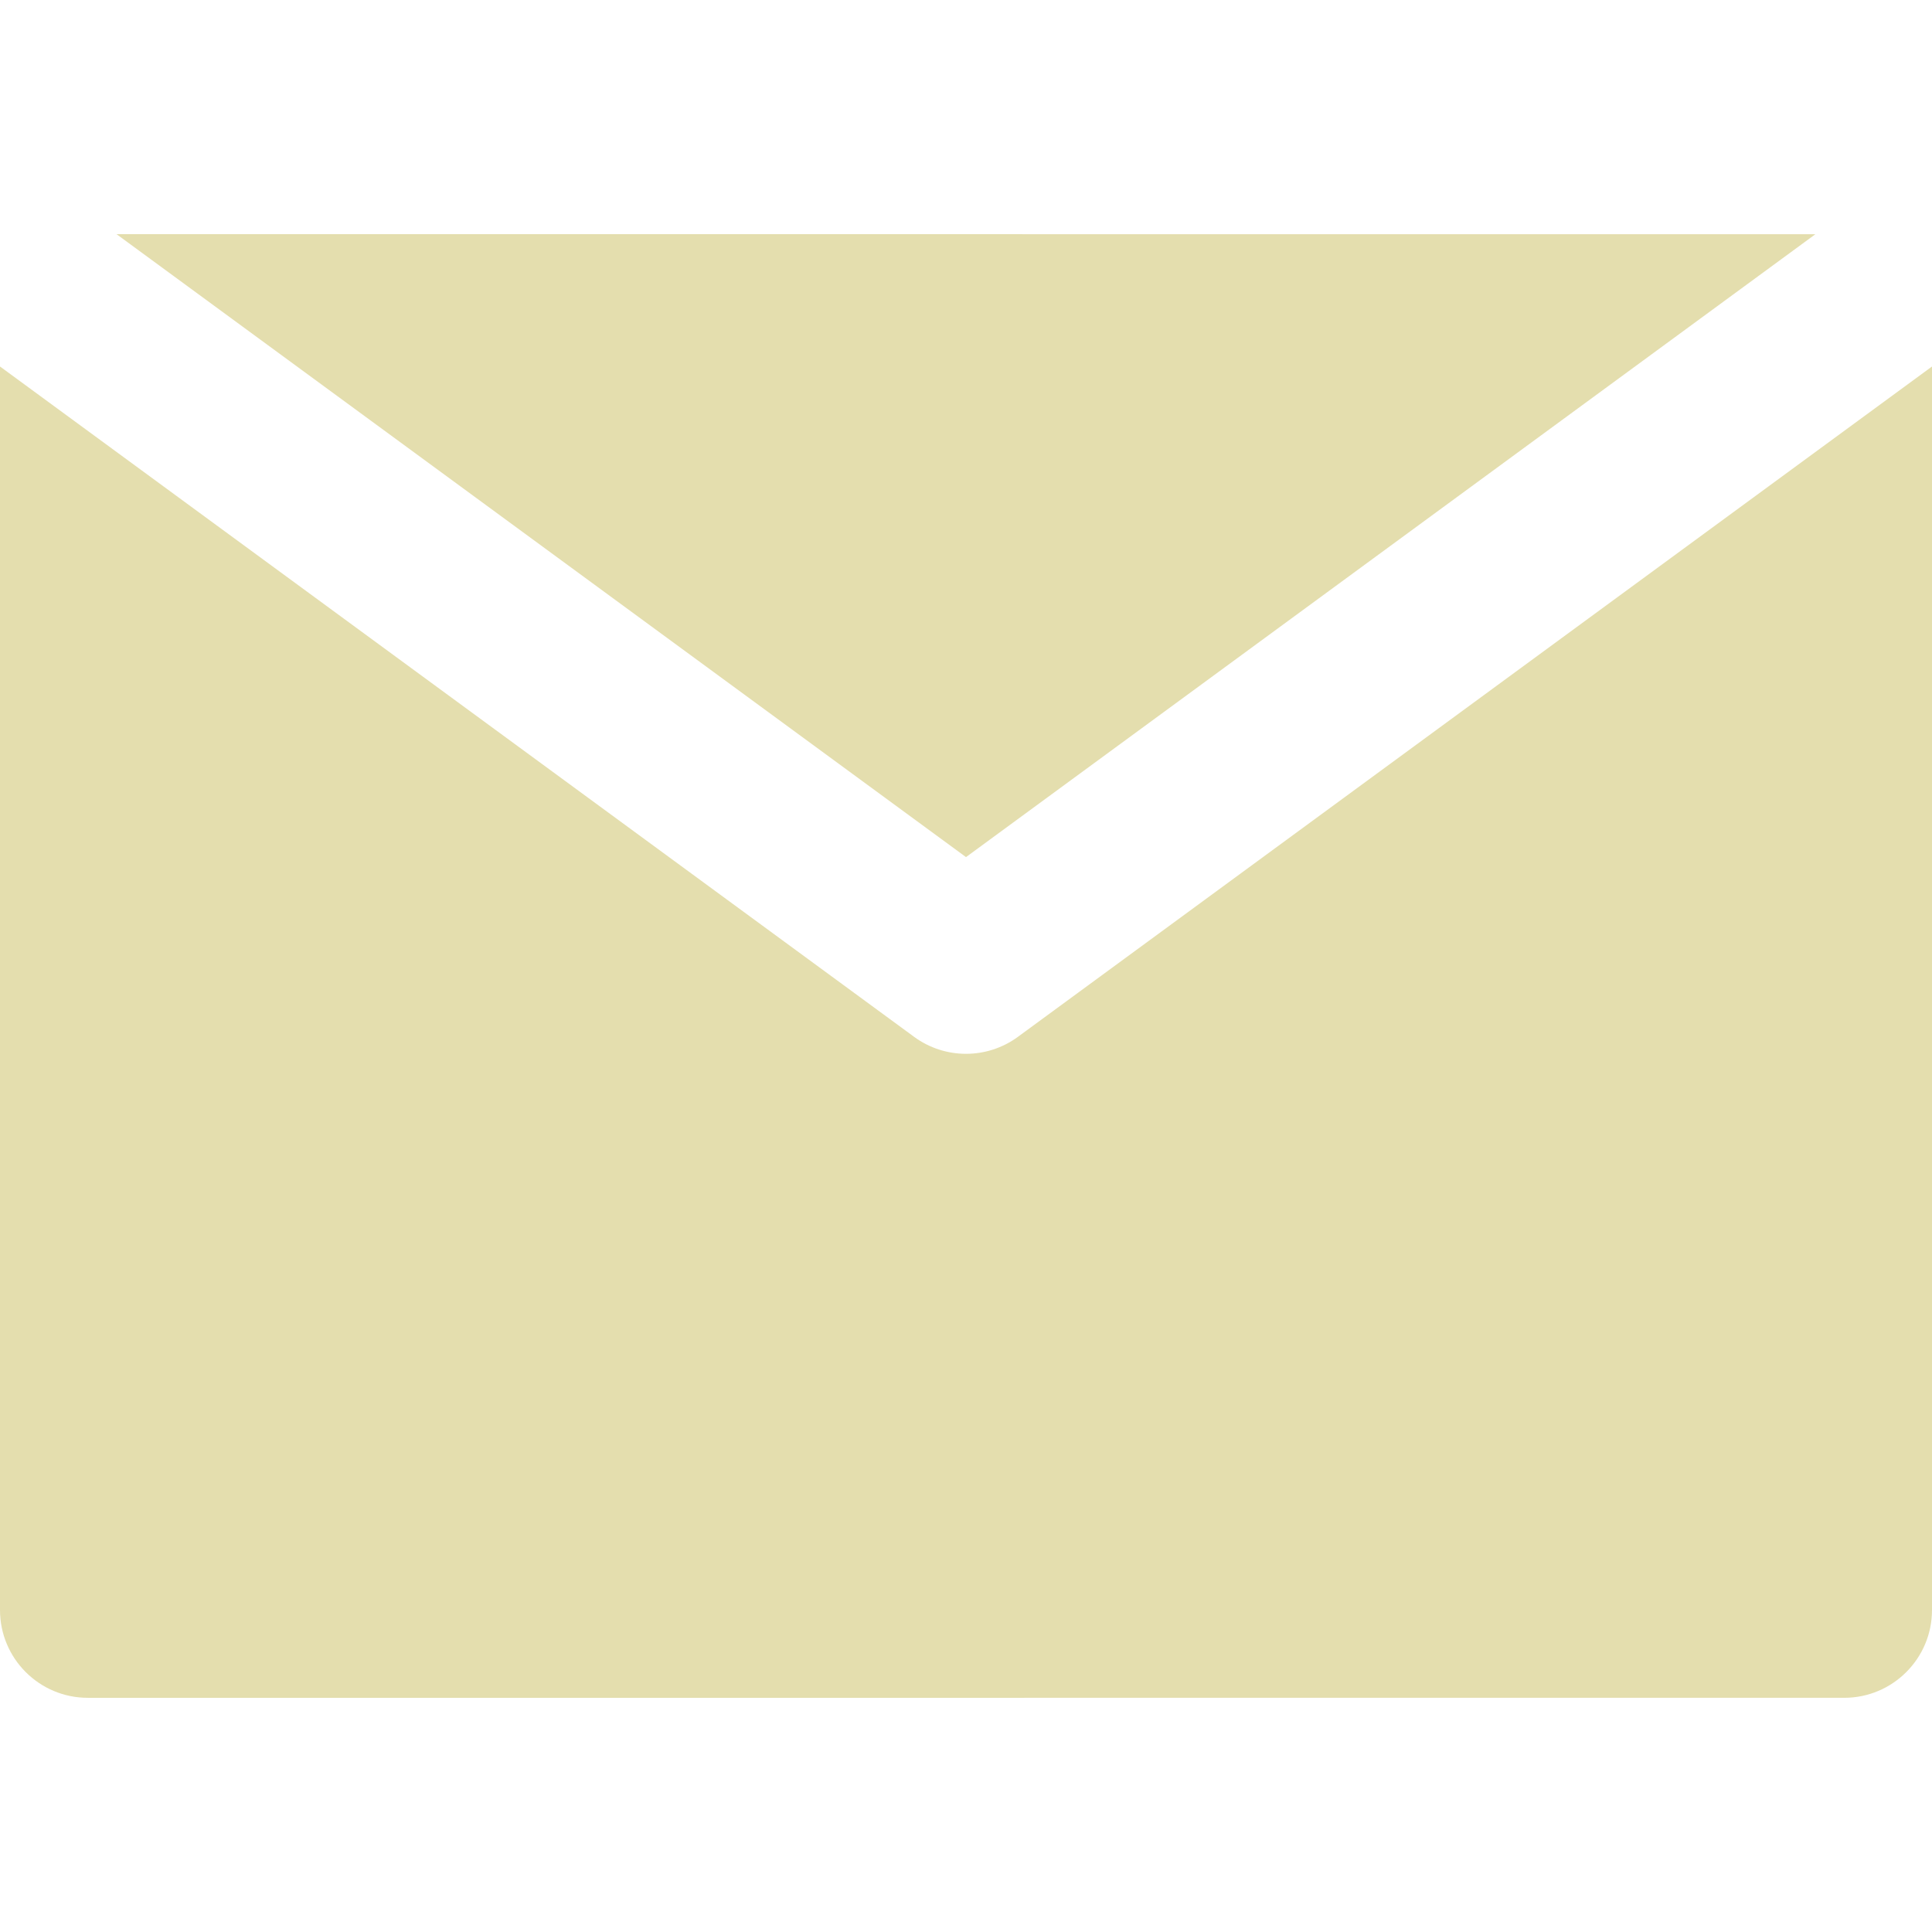
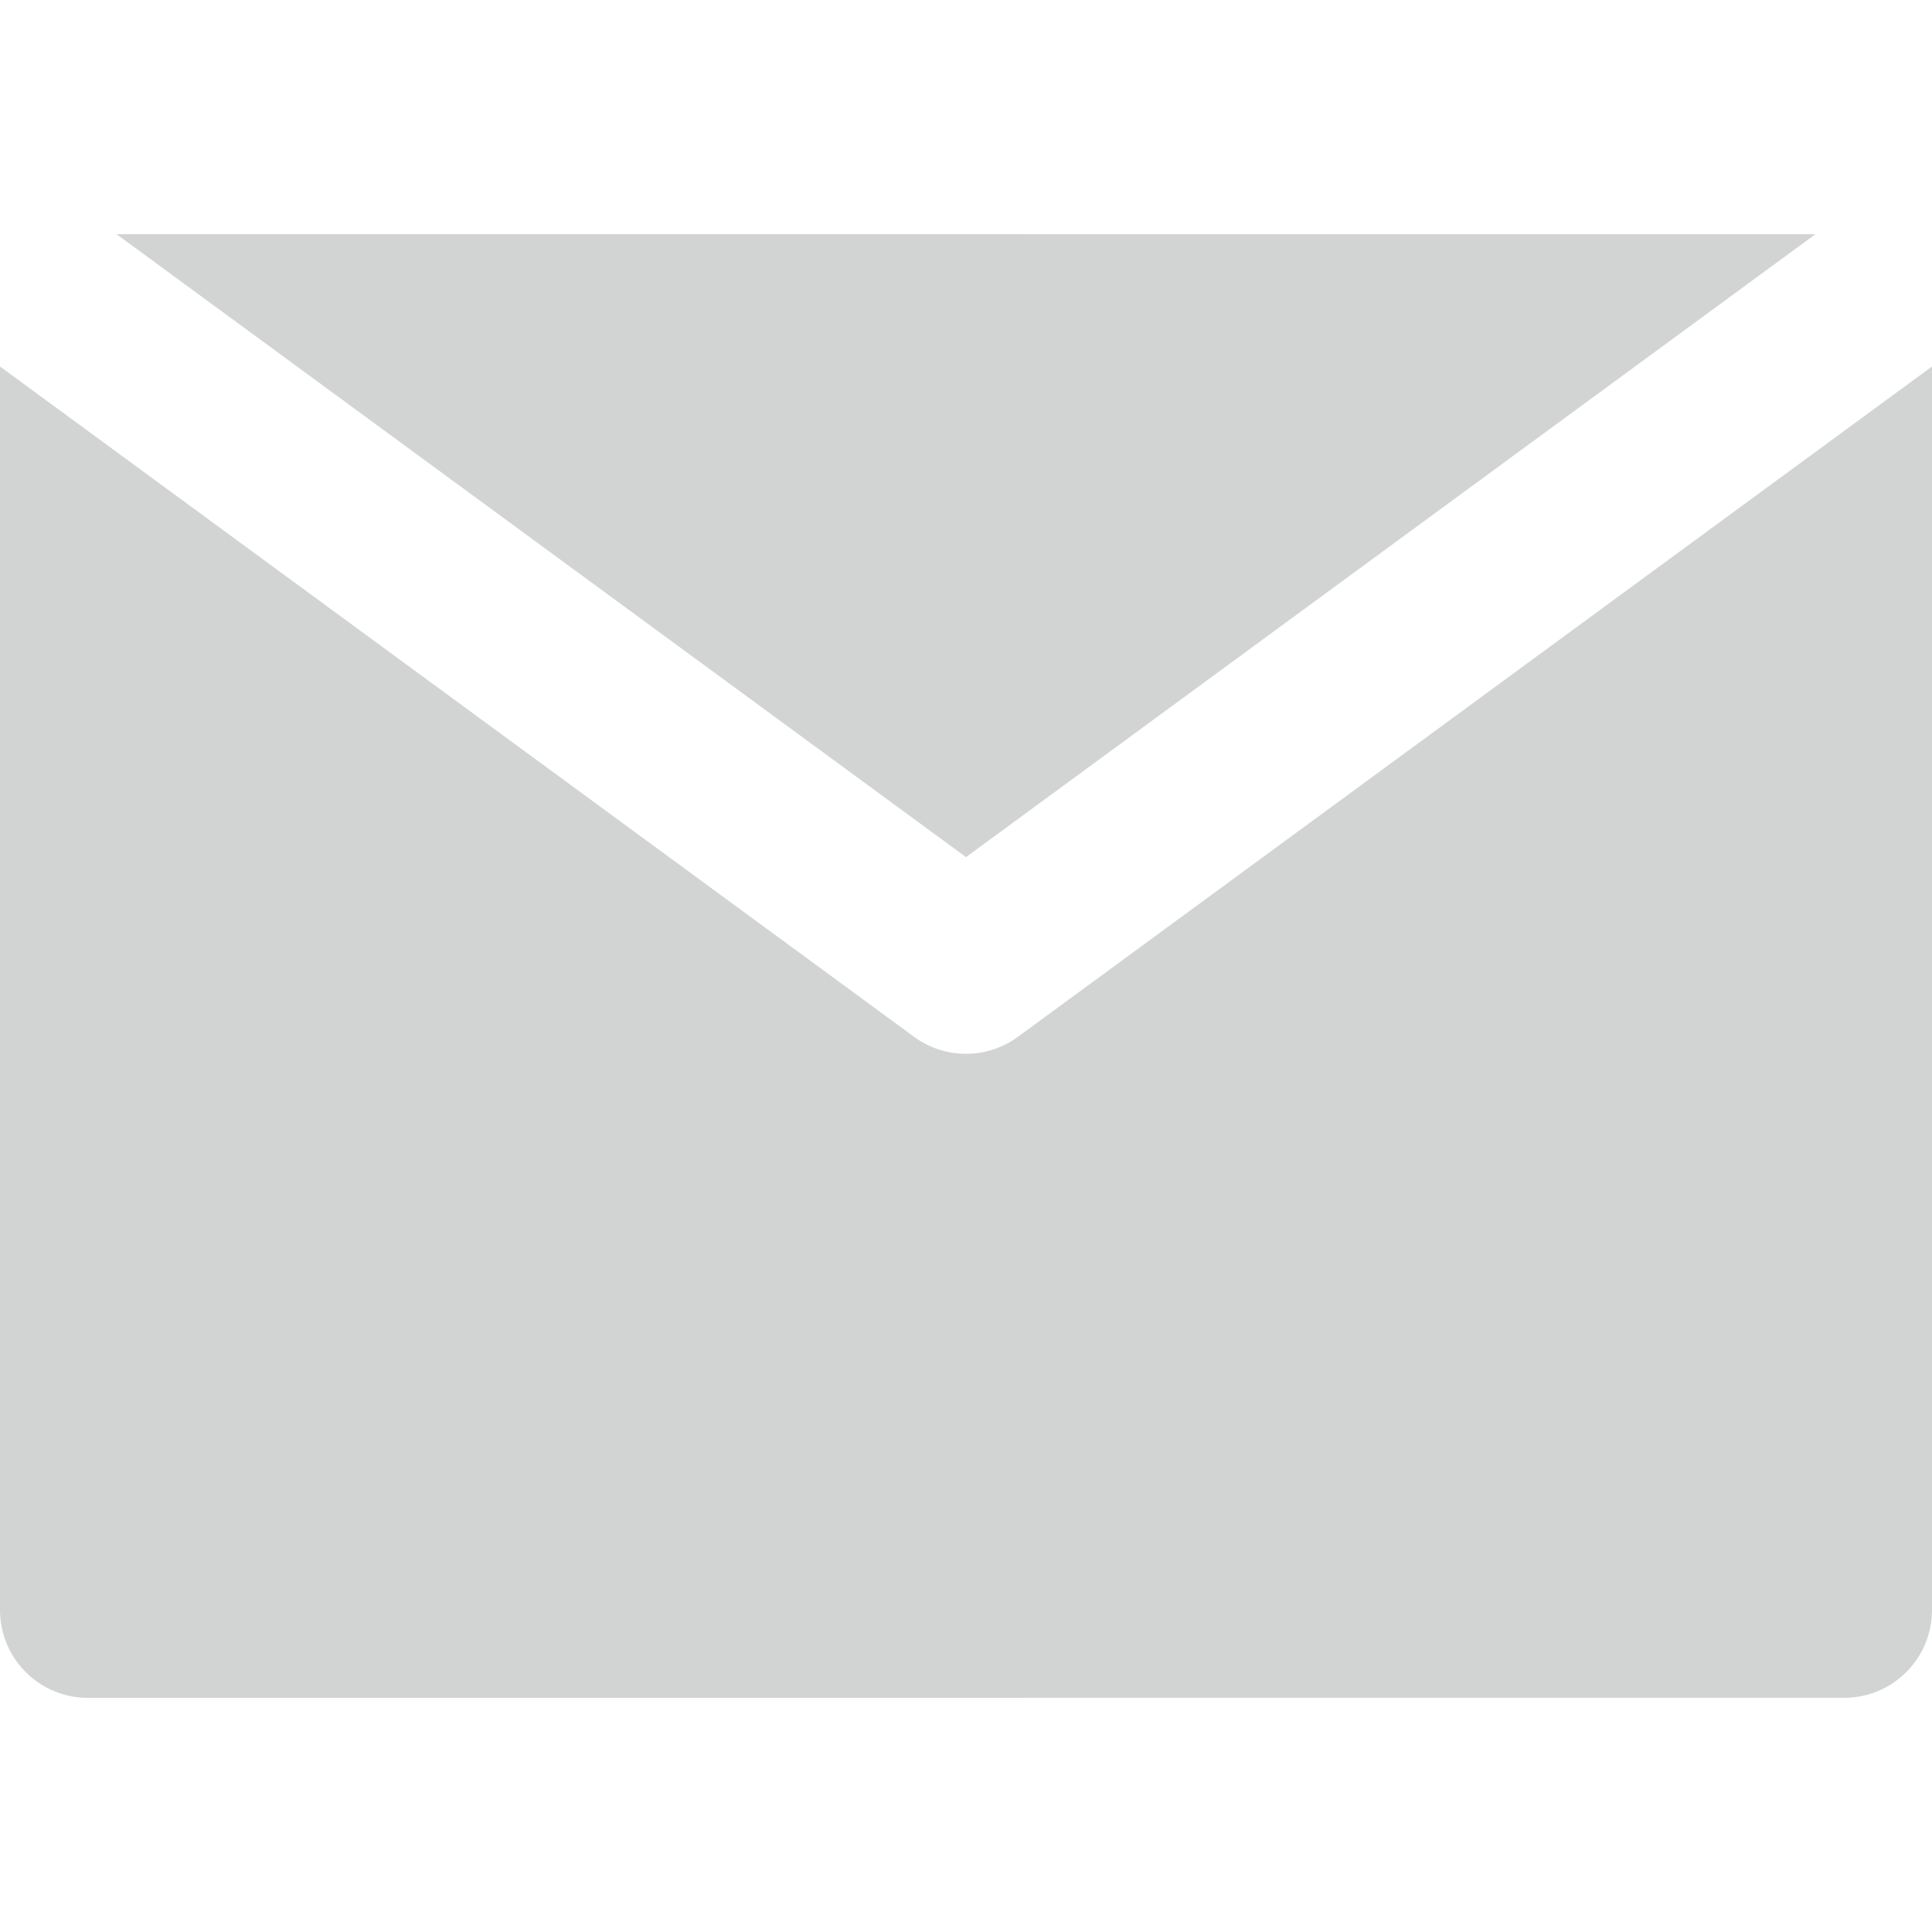
- <svg xmlns="http://www.w3.org/2000/svg" version="1.1" id="Layer_1" x="0px" y="0px" viewBox="0 0 330.001 330.001" style="enable-background:new 0 0 330.001 330.001; fill:#E4DEAE" xml:space="preserve">
+ <svg xmlns="http://www.w3.org/2000/svg" version="1.1" id="Layer_1" x="0px" y="0px" viewBox="0 0 330.001 330.001" style="enable-background:new 0 0 330.001 330.001; fill:#d2d3d3" xml:space="preserve">
  <g id="XMLID_348_">
    <path id="XMLID_350_" d="M173.871,177.097c-2.641,1.936-5.756,2.903-8.87,2.903c-3.116,0-6.23-0.967-8.871-2.903L30,84.602   L0.001,62.603L0,275.001c0.001,8.284,6.716,15,15,15L315.001,290c8.285,0,15-6.716,15-14.999V62.602l-30.001,22L173.871,177.097z" />
    <polygon id="XMLID_351_" points="165.001,146.4 310.087,40.001 19.911,40  " />
  </g>
  <g>
</g>
  <g>
</g>
  <g>
</g>
  <g>
</g>
  <g>
</g>
  <g>
</g>
  <g>
</g>
  <g>
</g>
  <g>
</g>
  <g>
</g>
  <g>
</g>
  <g>
</g>
  <g>
</g>
  <g>
</g>
  <g>
</g>
</svg>
